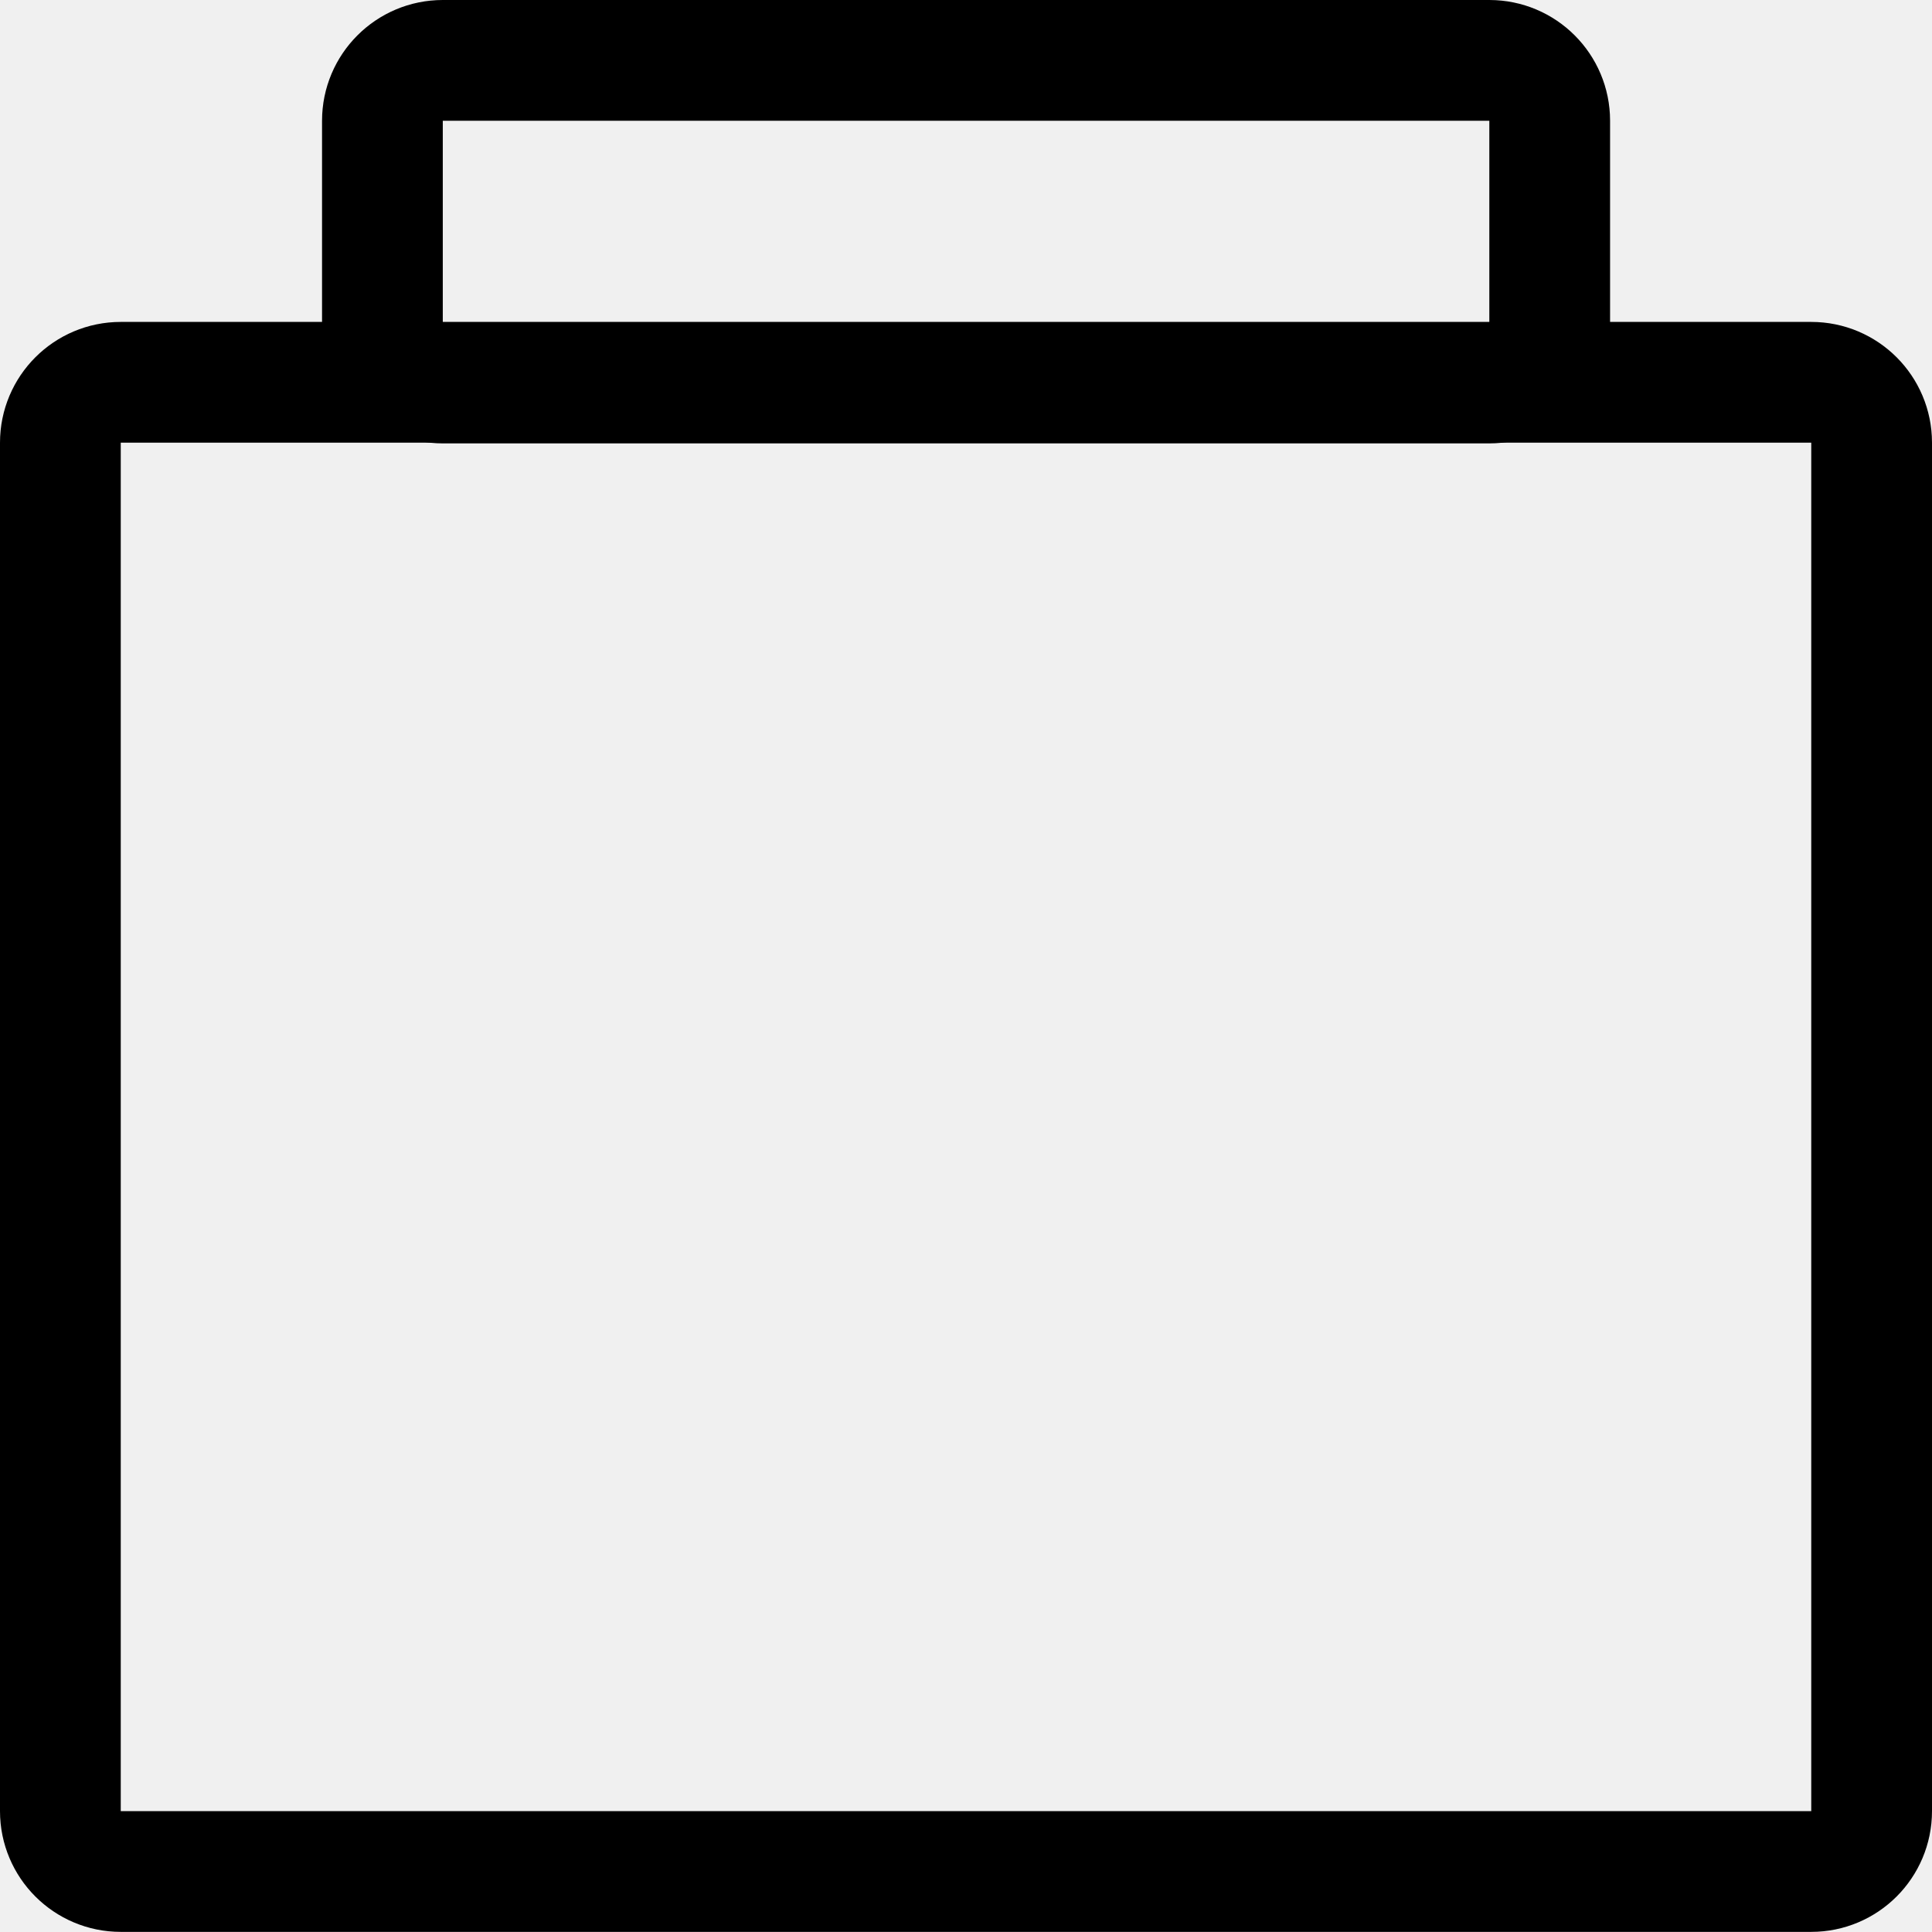
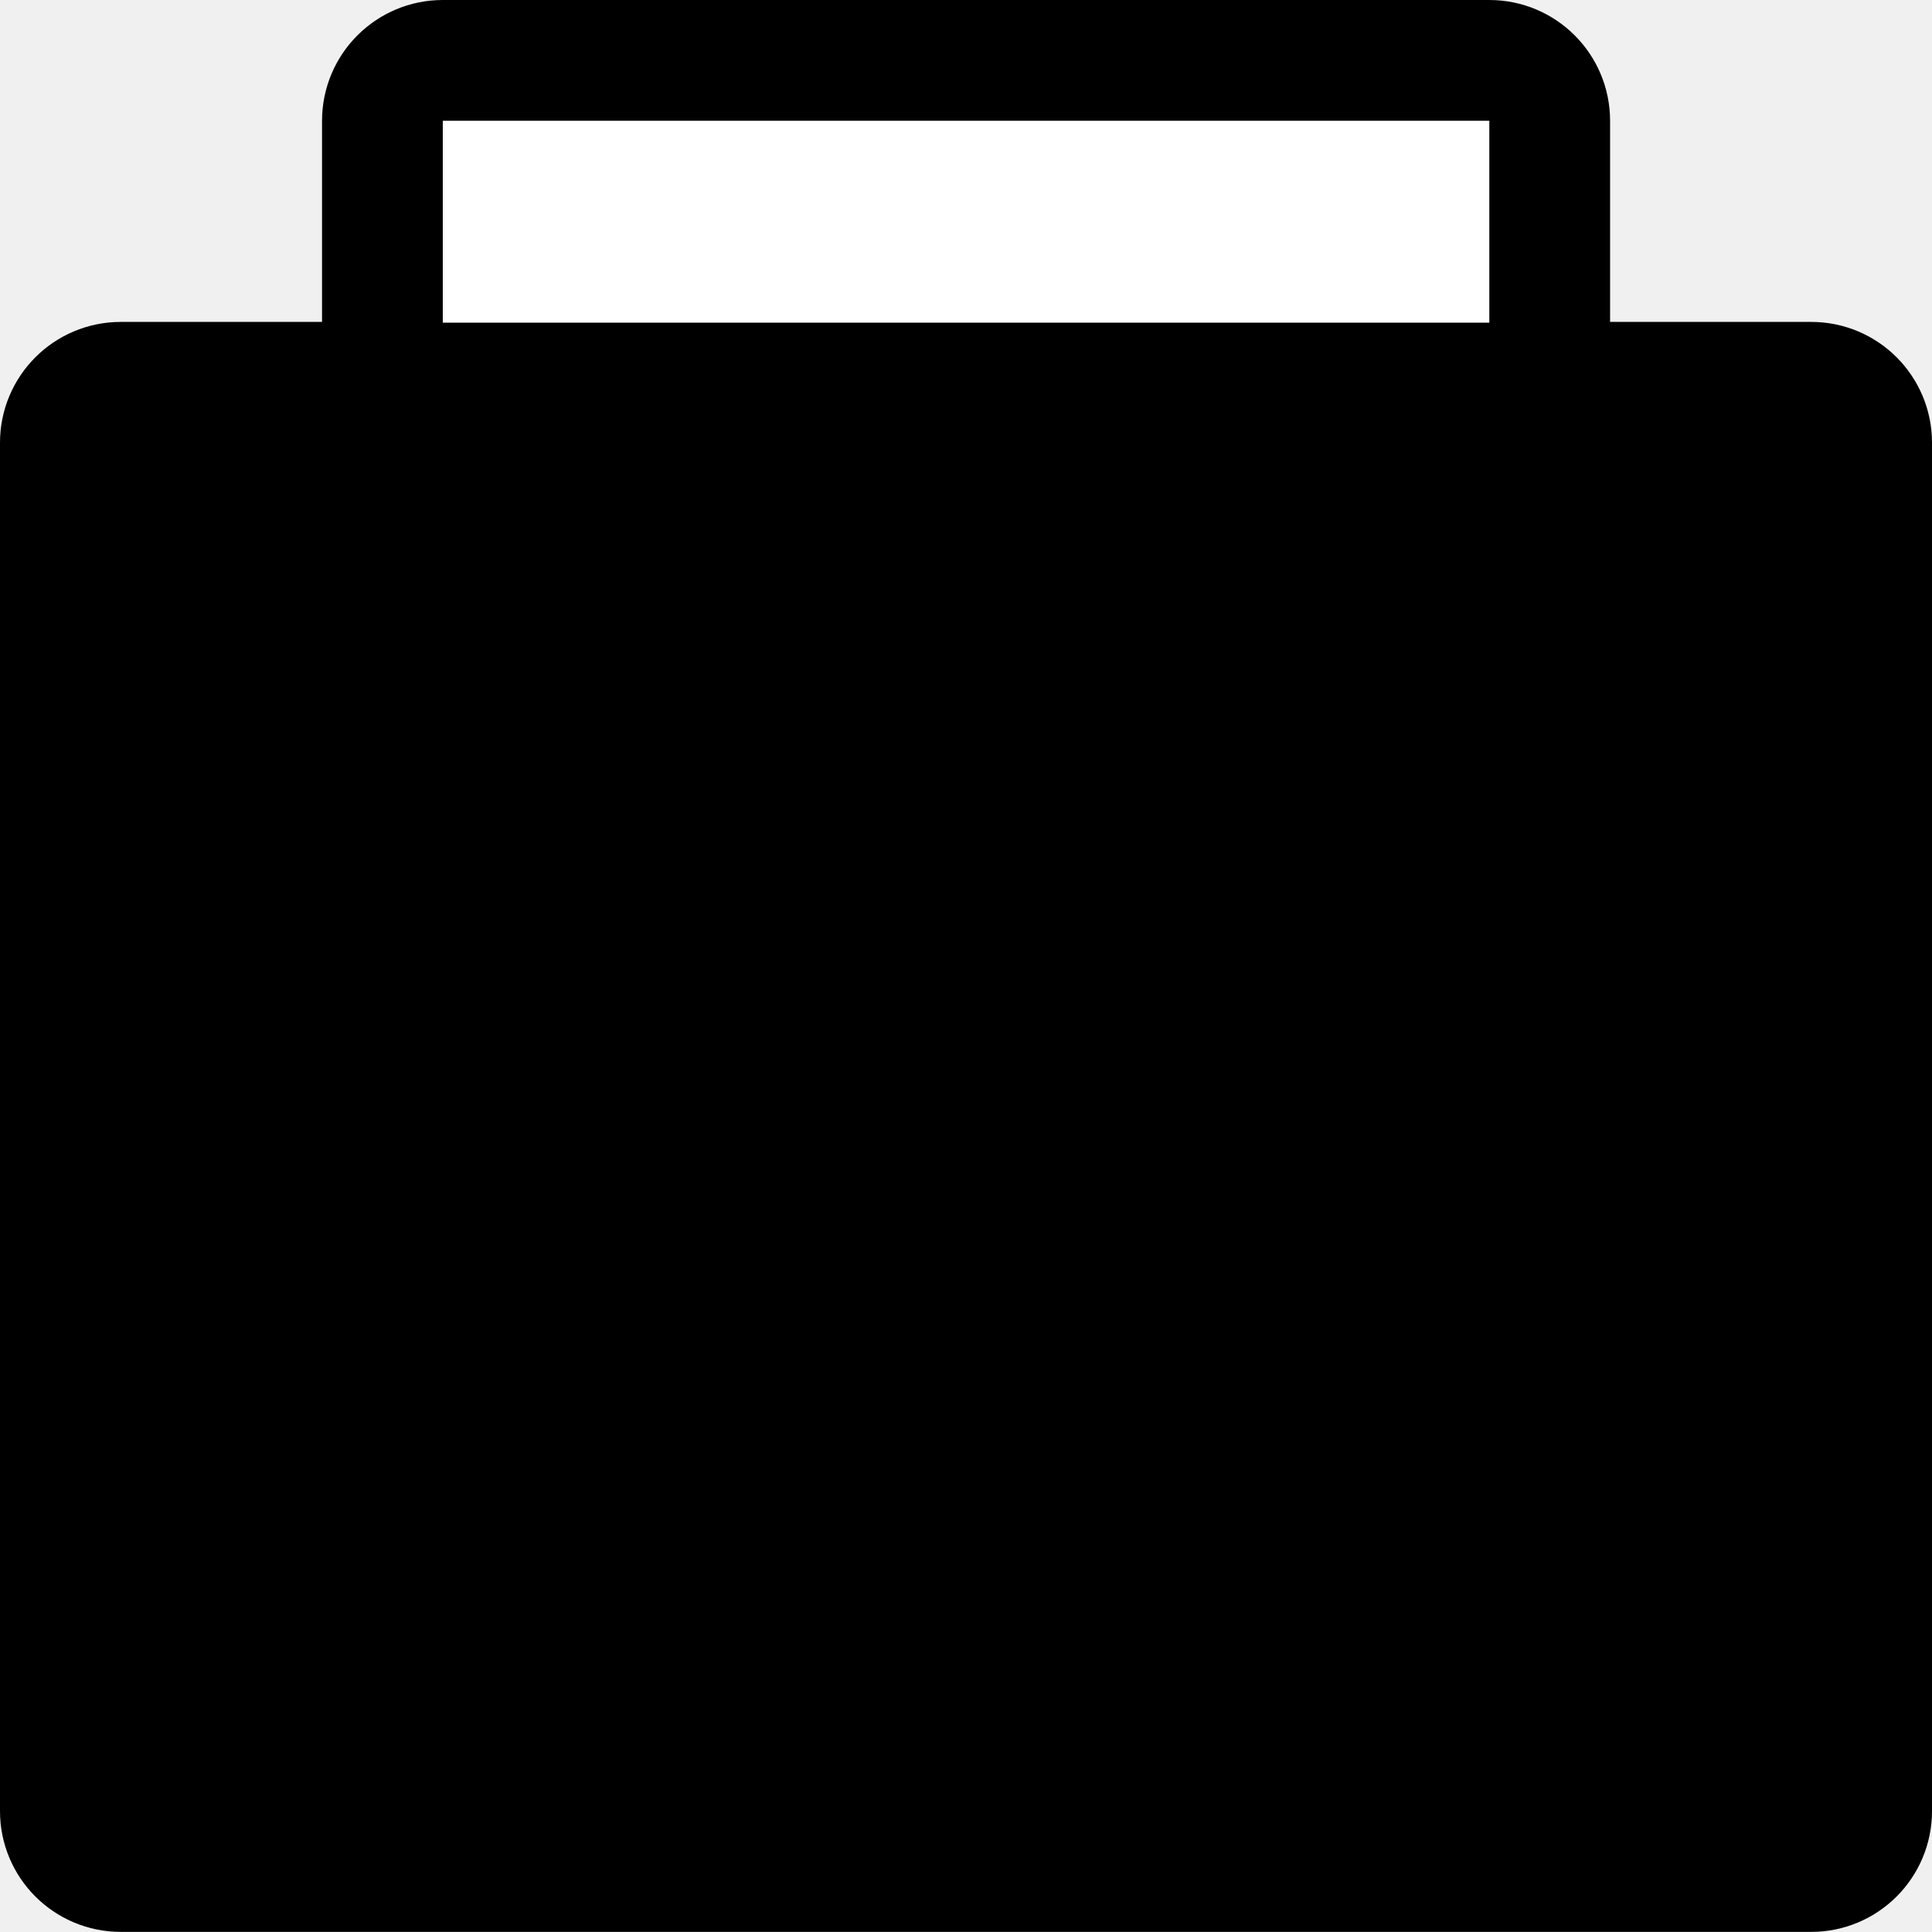
<svg xmlns="http://www.w3.org/2000/svg" width="16" height="16" viewBox="0 0 16 16" fill="none">
-   <g clip-path="url(#clip0_239_10195)">
+   <g clip-path="url(#clip0_239_10195)" fill="black">
    <rect x="0.5" y="3.166" width="15" height="12.333" rx="0.5" stroke="black" />
-     <path d="M3.167 1C3.167 0.724 3.391 0.5 3.667 0.5H12.334C12.61 0.5 12.834 0.724 12.834 1V2.672C12.834 2.948 12.61 3.172 12.334 3.172H8H3.667C3.391 3.172 3.167 2.948 3.167 2.672V1Z" stroke="black" />
+     <path d="M3.167 1C3.167 0.724 3.391 0.5 3.667 0.5H12.334C12.61 0.5 12.834 0.724 12.834 1V2.672C12.834 2.948 12.61 3.172 12.334 3.172H8H3.667C3.391 3.172 3.167 2.948 3.167 2.672V1Z" stroke="black" fill="white" />
  </g>
  <defs>
    <clipPath id="clip0_239_10195">
-       <rect width="16" height="16" fill="white" />
+       <rect width="16" height="16" fill="black" />
    </clipPath>
  </defs>
</svg>
